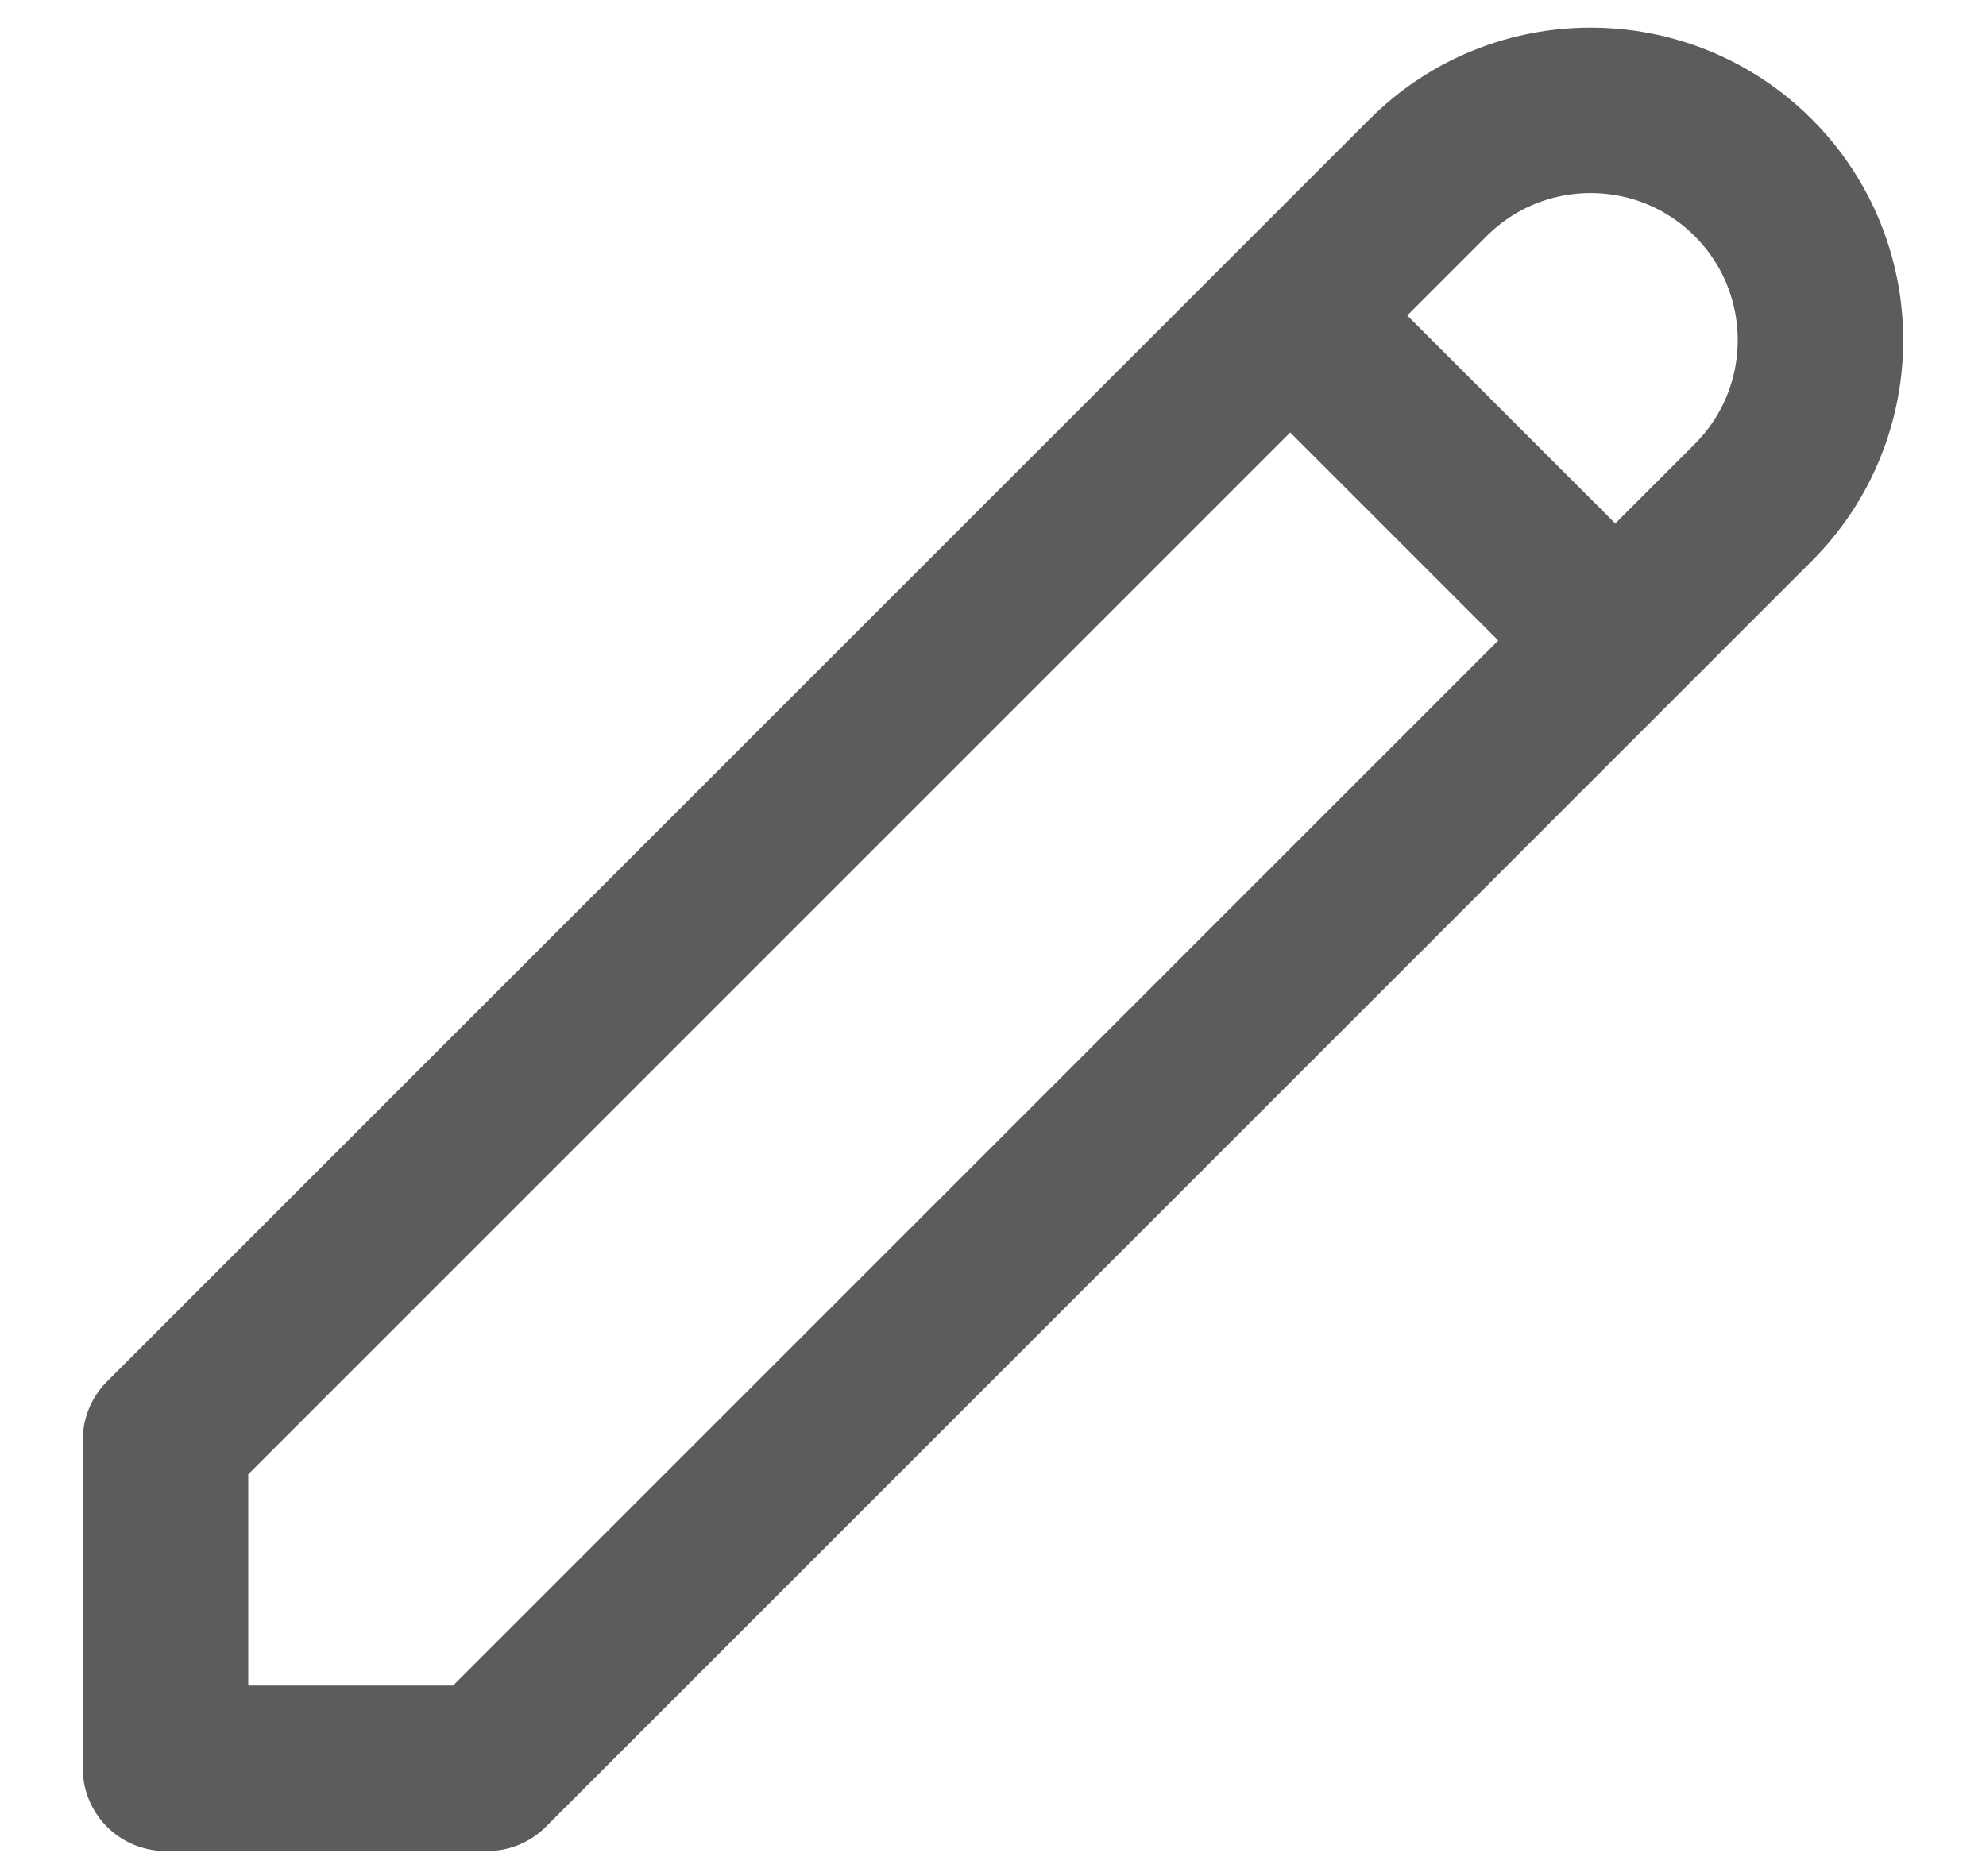
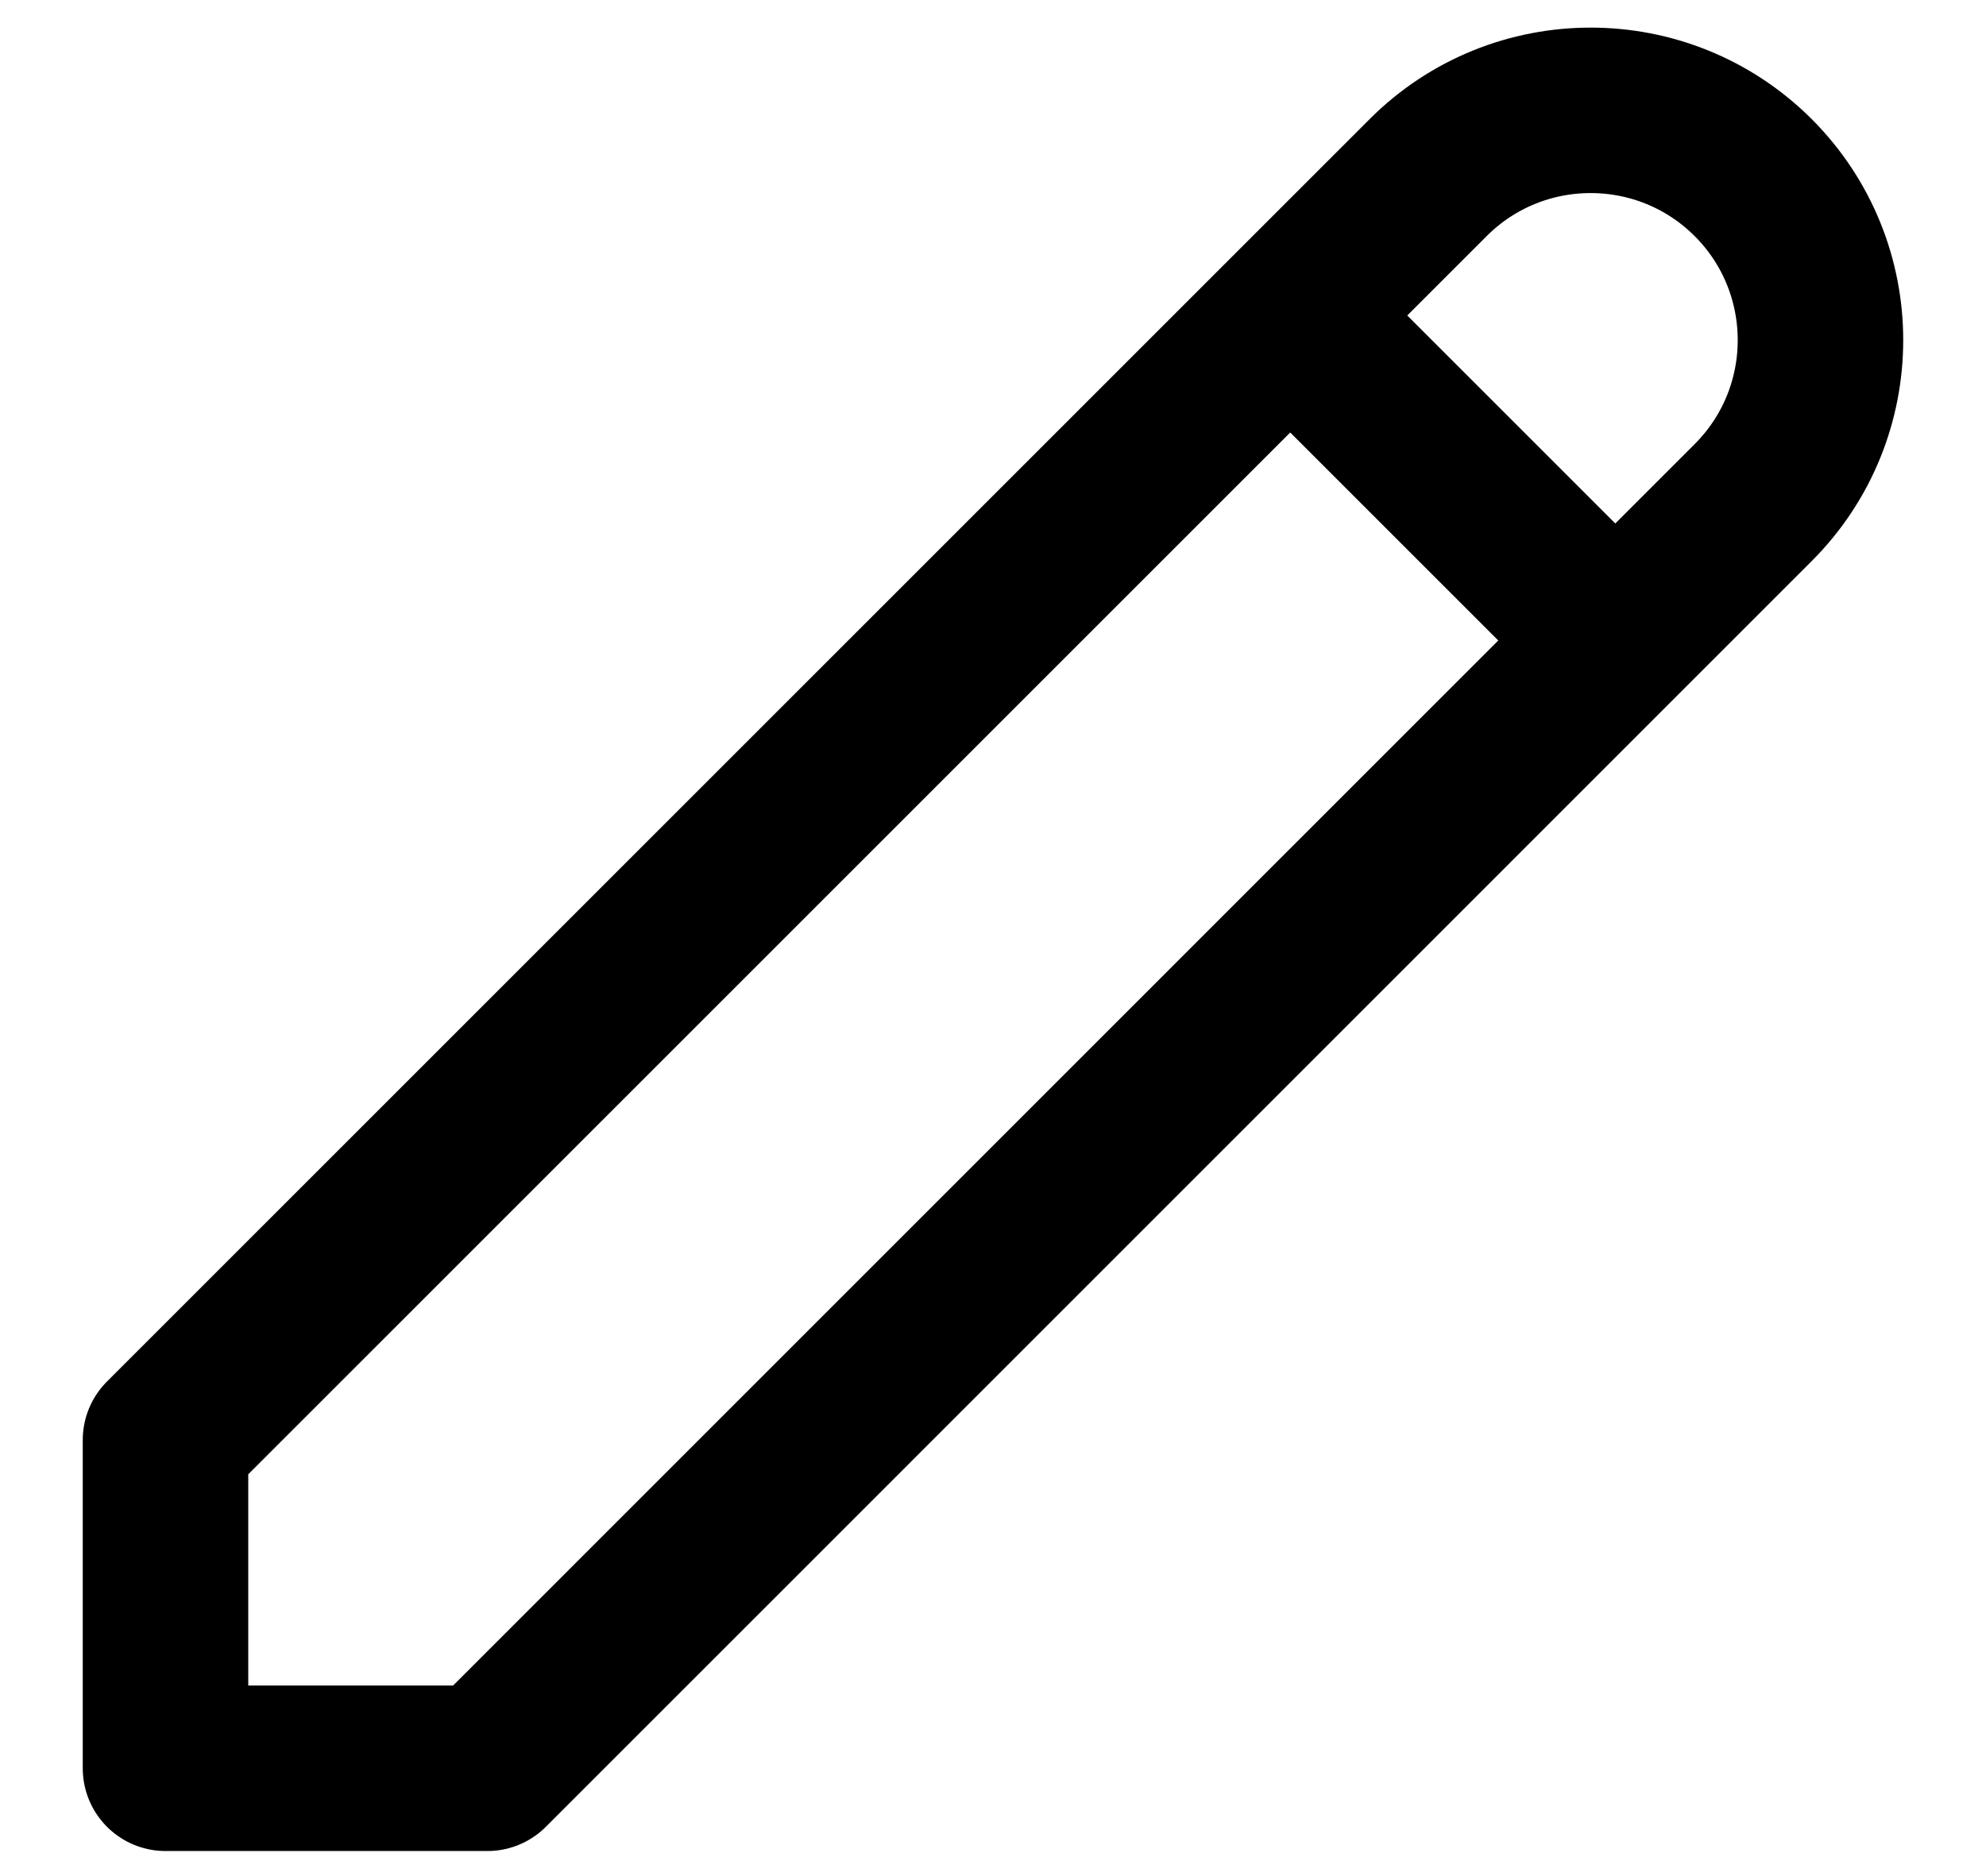
<svg xmlns="http://www.w3.org/2000/svg" width="18" height="17" viewBox="0 0 18 17" fill="none">
-   <path d="M11.694 2.86L14.64 5.806M12.944 1.61C13.757 0.797 15.076 0.797 15.89 1.61C16.703 2.424 16.703 3.743 15.89 4.556L4.417 16.03H1.5V13.054L12.944 1.61Z" stroke="#5C5C5C" stroke-width="1.5" stroke-linecap="round" stroke-linejoin="round" />
+   <path d="M11.694 2.86L14.64 5.806M12.944 1.61C13.757 0.797 15.076 0.797 15.89 1.61C16.703 2.424 16.703 3.743 15.89 4.556L4.417 16.03H1.5V13.054L12.944 1.61Z" stroke="currentColor" stroke-width="1.5" stroke-linecap="round" stroke-linejoin="round" />
</svg>
